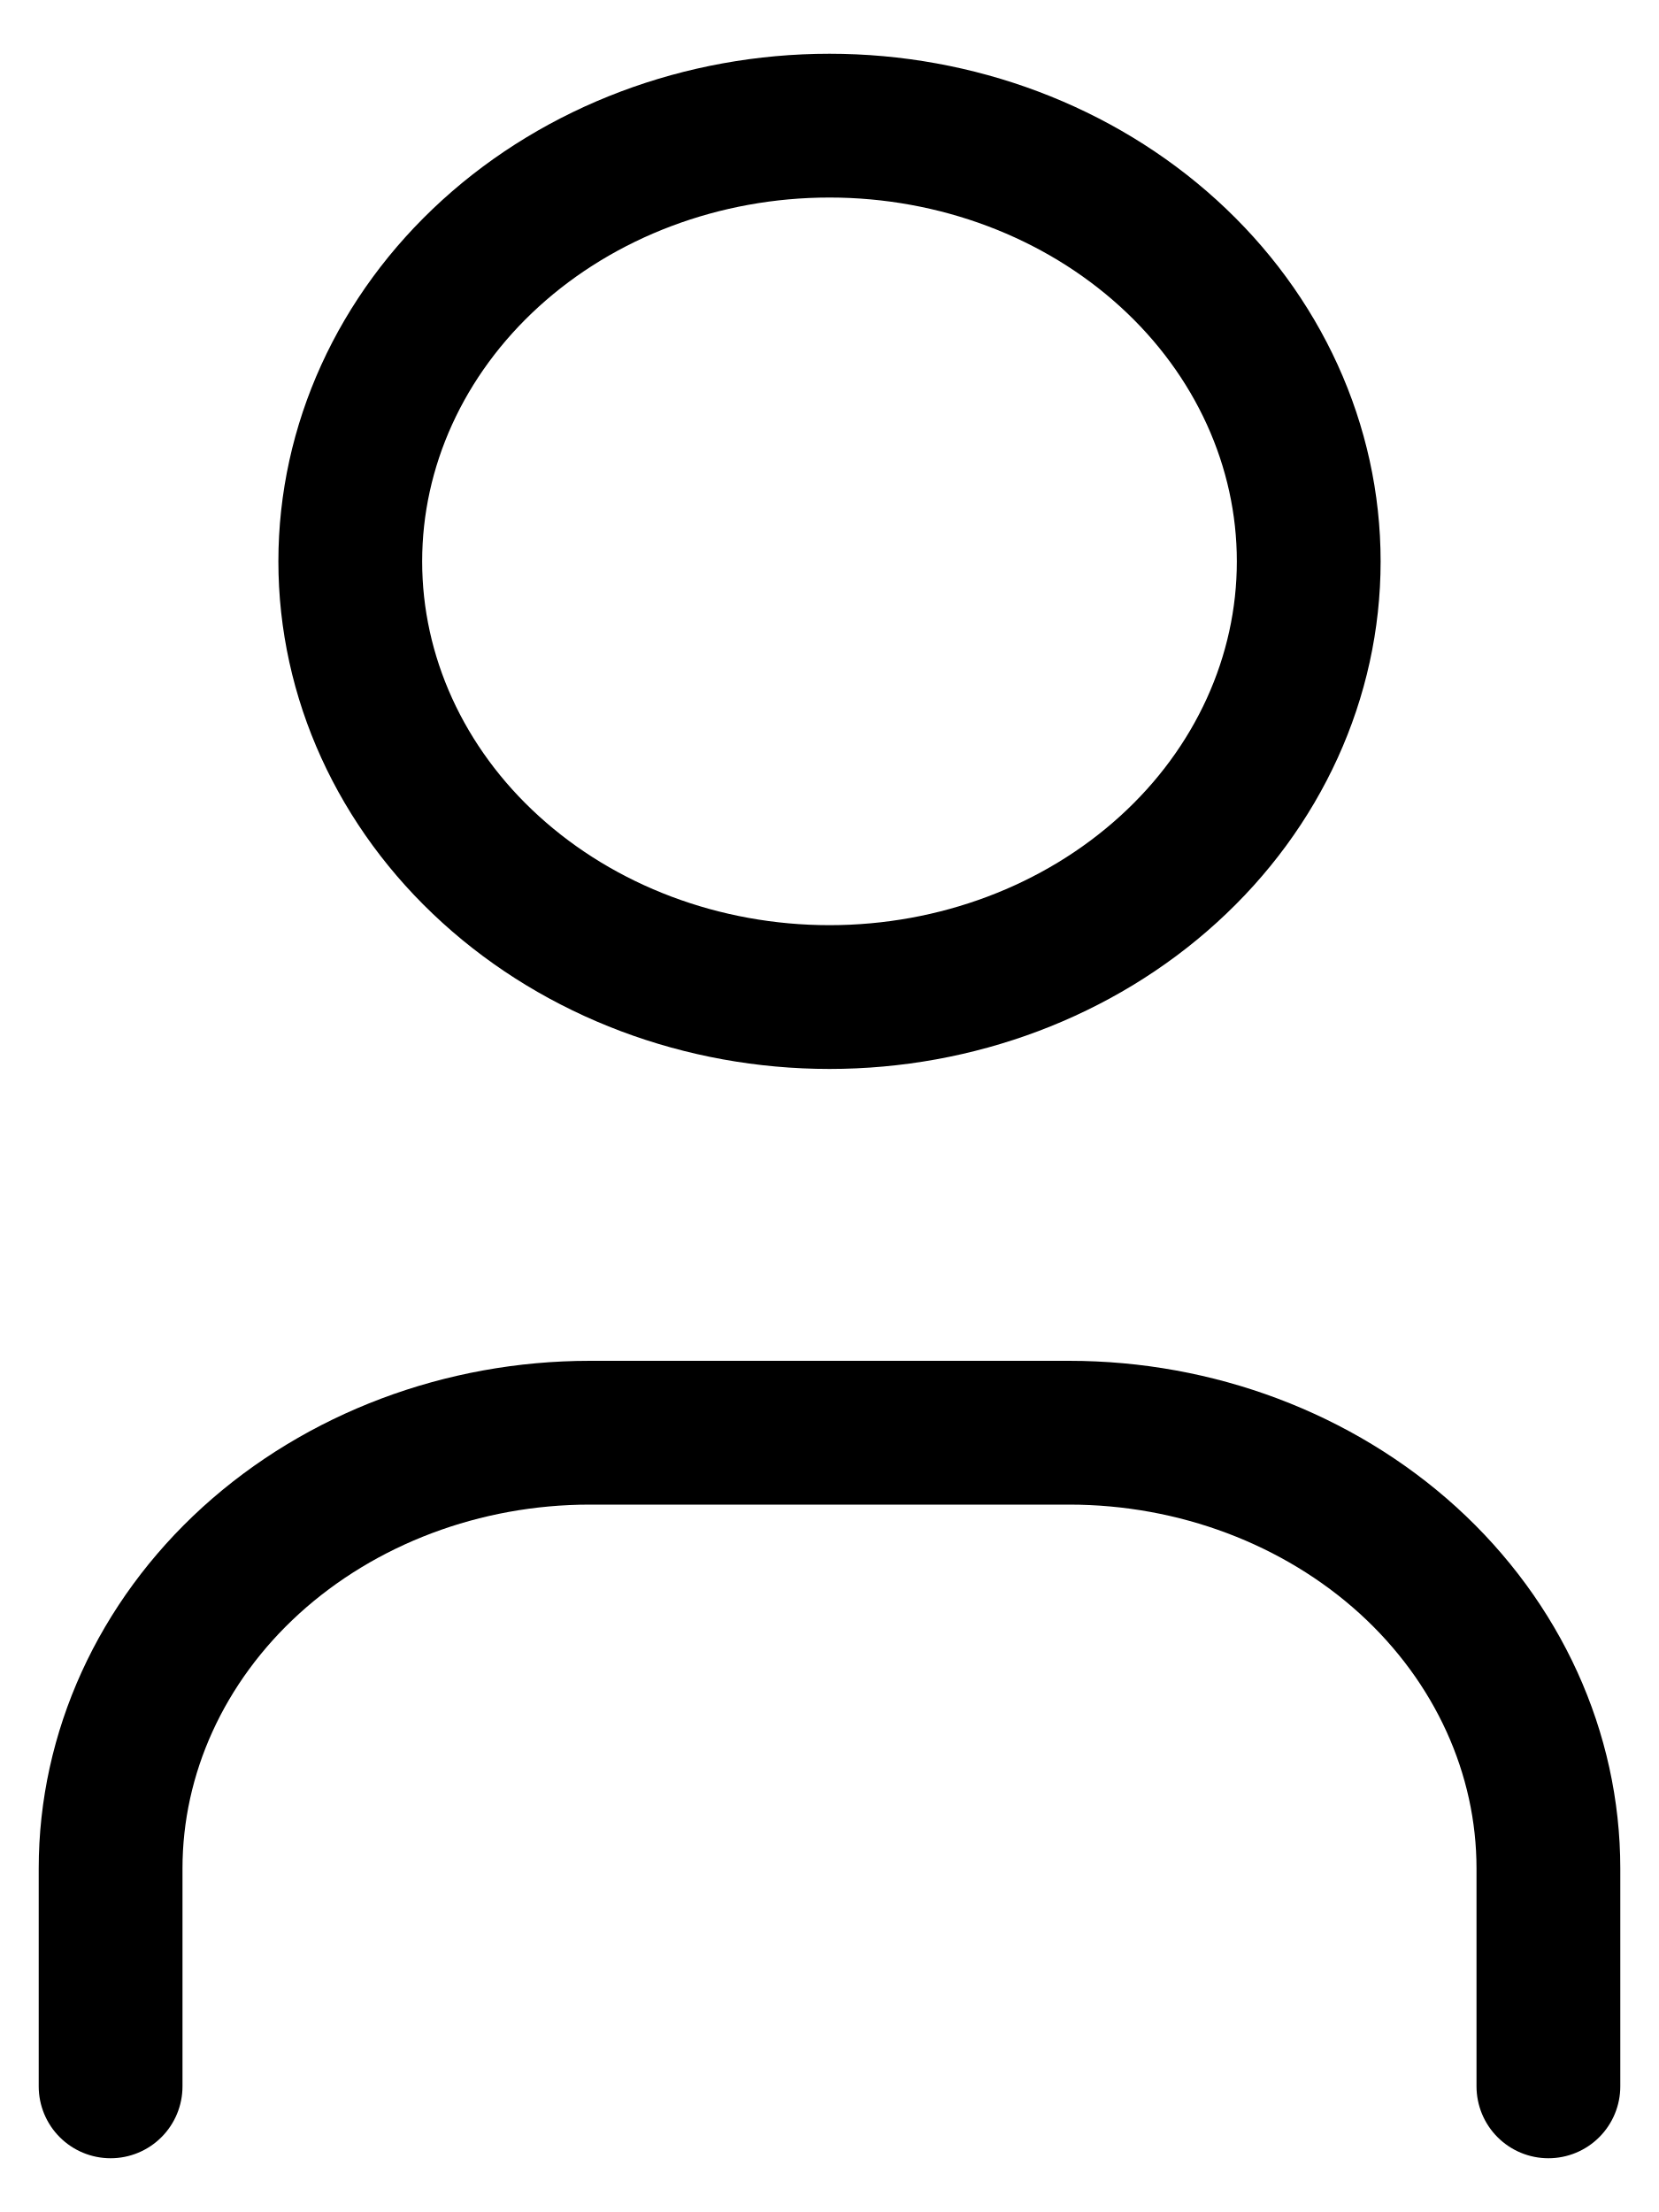
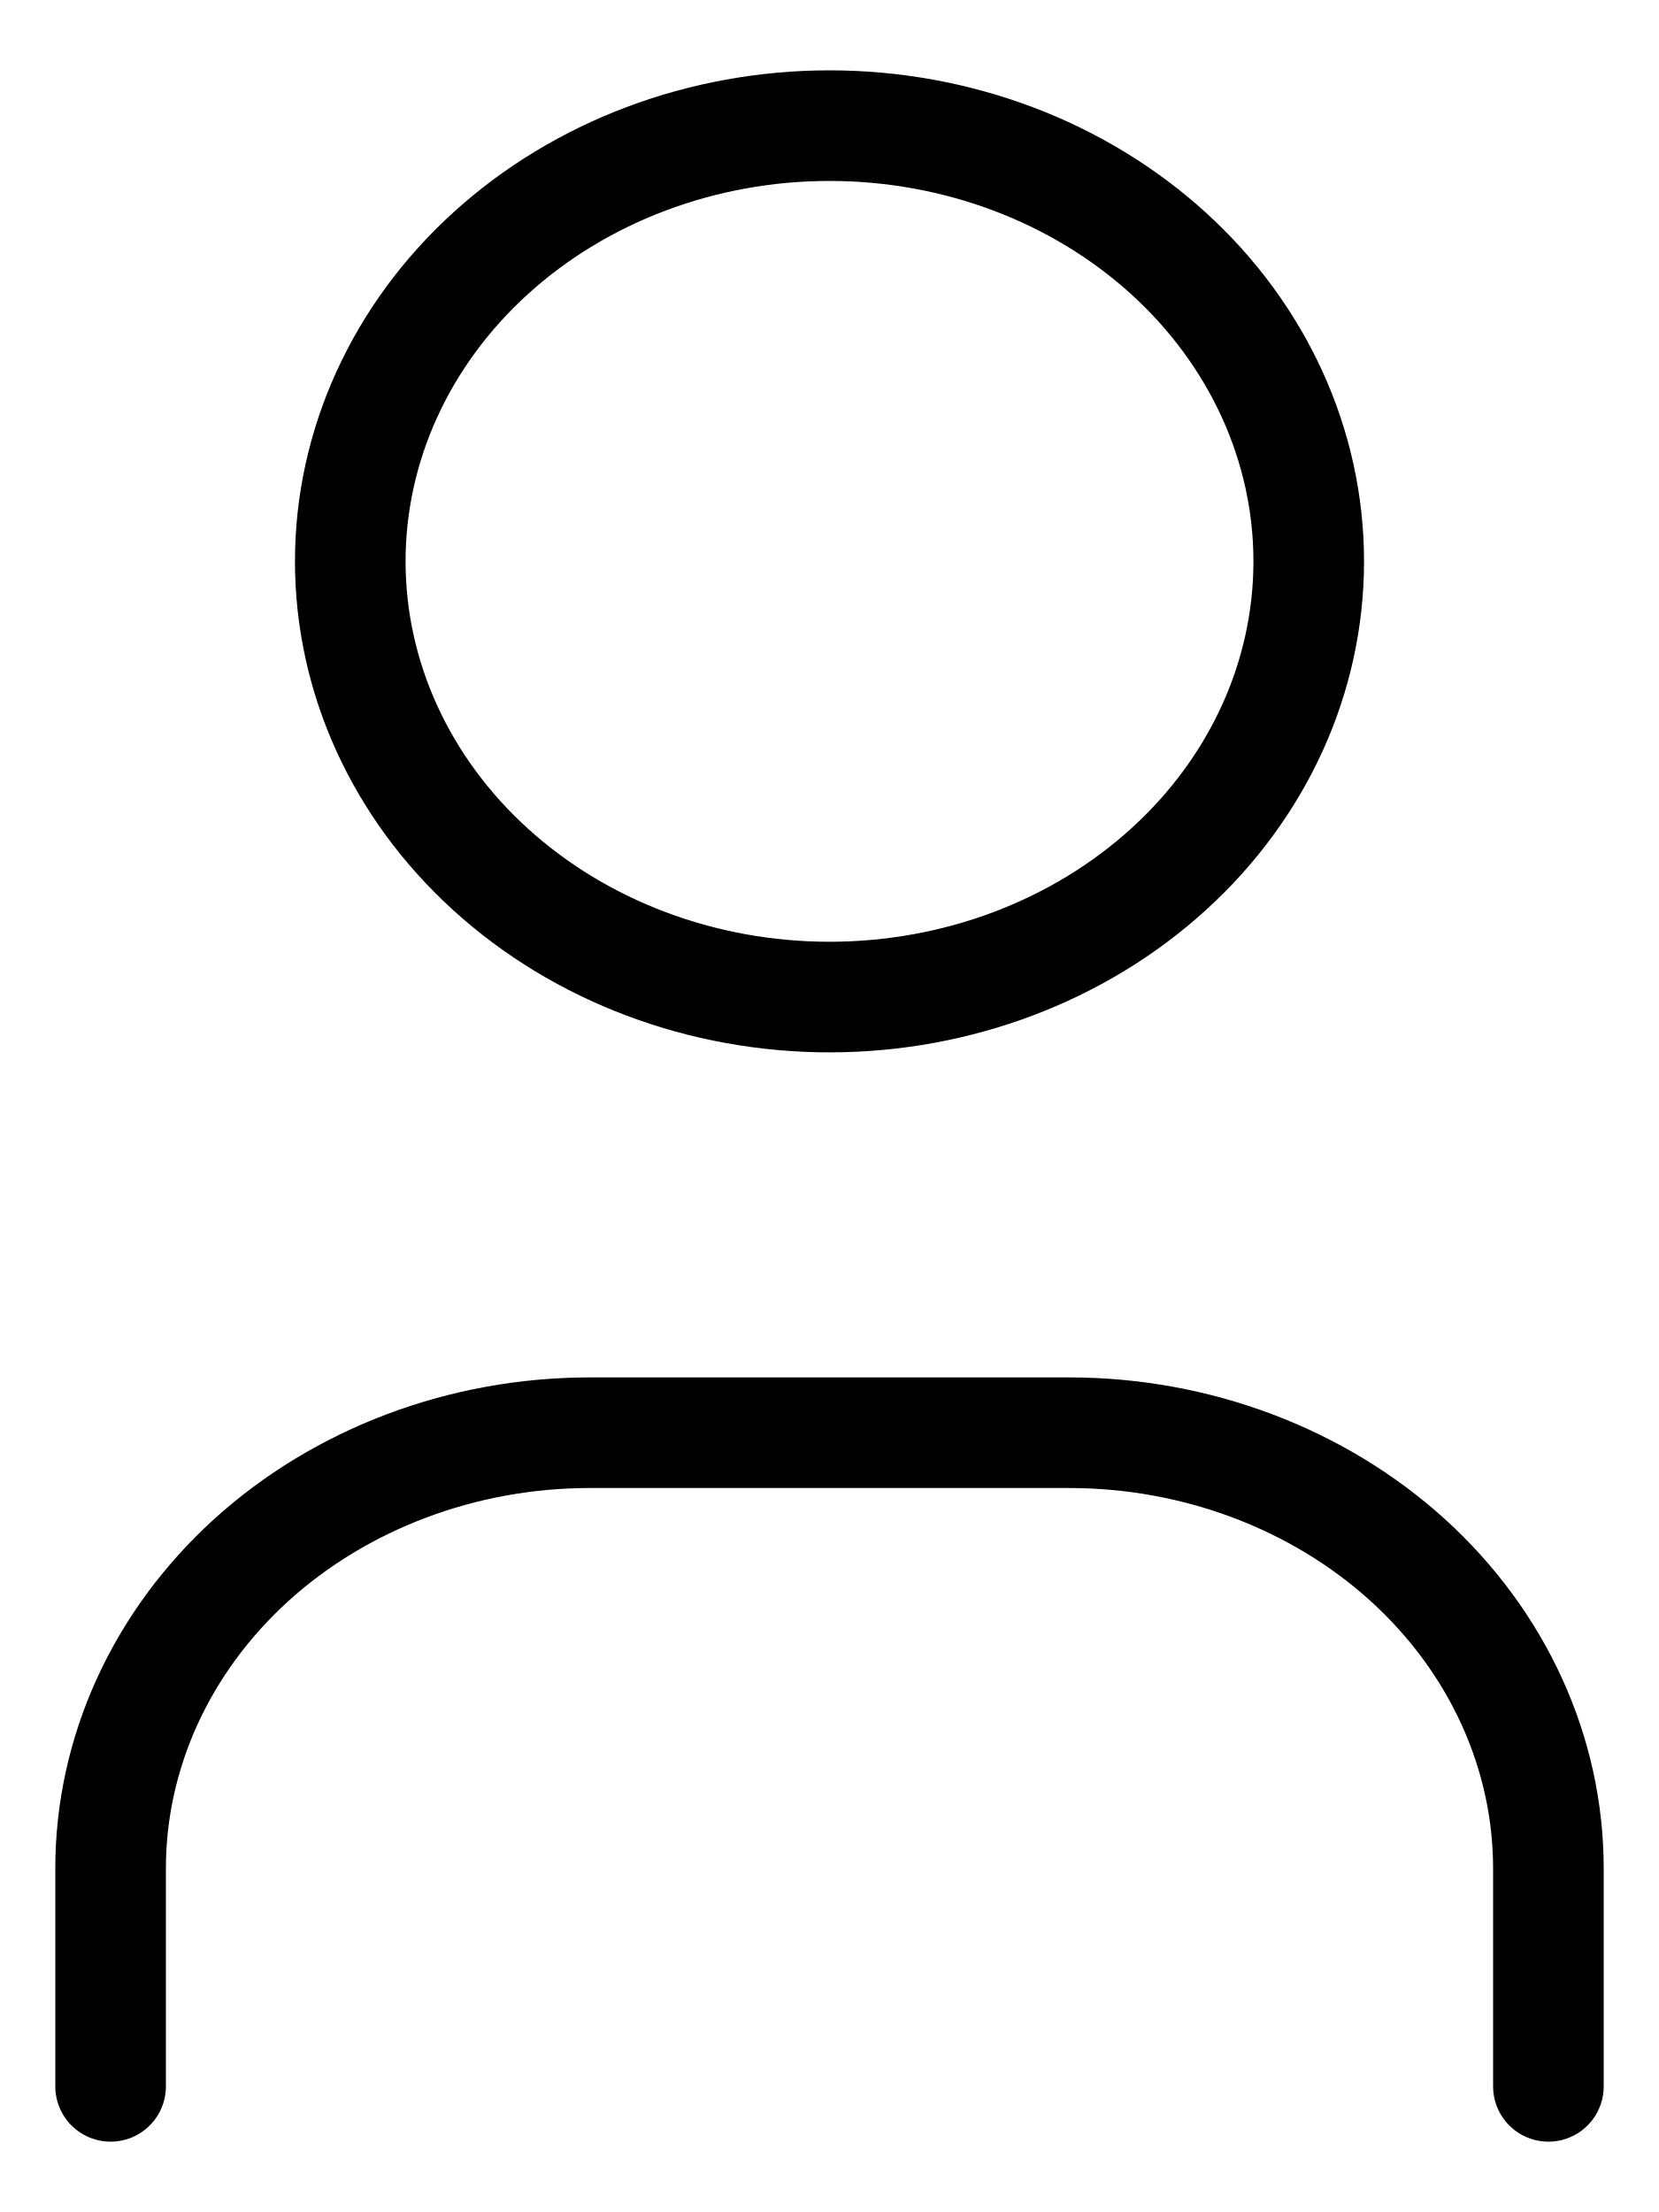
<svg xmlns="http://www.w3.org/2000/svg" width="15" height="20" viewBox="0 0 15 20" fill="none">
-   <path d="M1 18.864V16.894C1 15.849 1.457 14.847 2.269 14.108C3.082 13.37 4.184 12.954 5.333 12.954H9.667C10.816 12.954 11.918 13.37 12.731 14.108C13.543 14.847 14 15.849 14 16.894V18.864M3.167 5.076C3.167 6.121 3.623 7.123 4.436 7.861C5.249 8.6 6.351 9.015 7.5 9.015C8.649 9.015 9.751 8.6 10.564 7.861C11.377 7.123 11.833 6.121 11.833 5.076C11.833 4.031 11.377 3.029 10.564 2.29C9.751 1.551 8.649 1.136 7.5 1.136C6.351 1.136 5.249 1.551 4.436 2.29C3.623 3.029 3.167 4.031 3.167 5.076Z" stroke="black" stroke-width="1.3" stroke-linecap="round" stroke-linejoin="round" />
+   <path d="M1 18.864V16.894C1 15.849 1.457 14.847 2.269 14.108C3.082 13.37 4.184 12.954 5.333 12.954H9.667C10.816 12.954 11.918 13.37 12.731 14.108C13.543 14.847 14 15.849 14 16.894V18.864M3.167 5.076C3.167 6.121 3.623 7.123 4.436 7.861C5.249 8.6 6.351 9.015 7.5 9.015C8.649 9.015 9.751 8.6 10.564 7.861C11.377 7.123 11.833 6.121 11.833 5.076C11.833 4.031 11.377 3.029 10.564 2.29C9.751 1.551 8.649 1.136 7.5 1.136C6.351 1.136 5.249 1.551 4.436 2.29C3.623 3.029 3.167 4.031 3.167 5.076Z" stroke="black" strokeWidth="1.3" stroke-linecap="round" stroke-linejoin="round" />
</svg>
